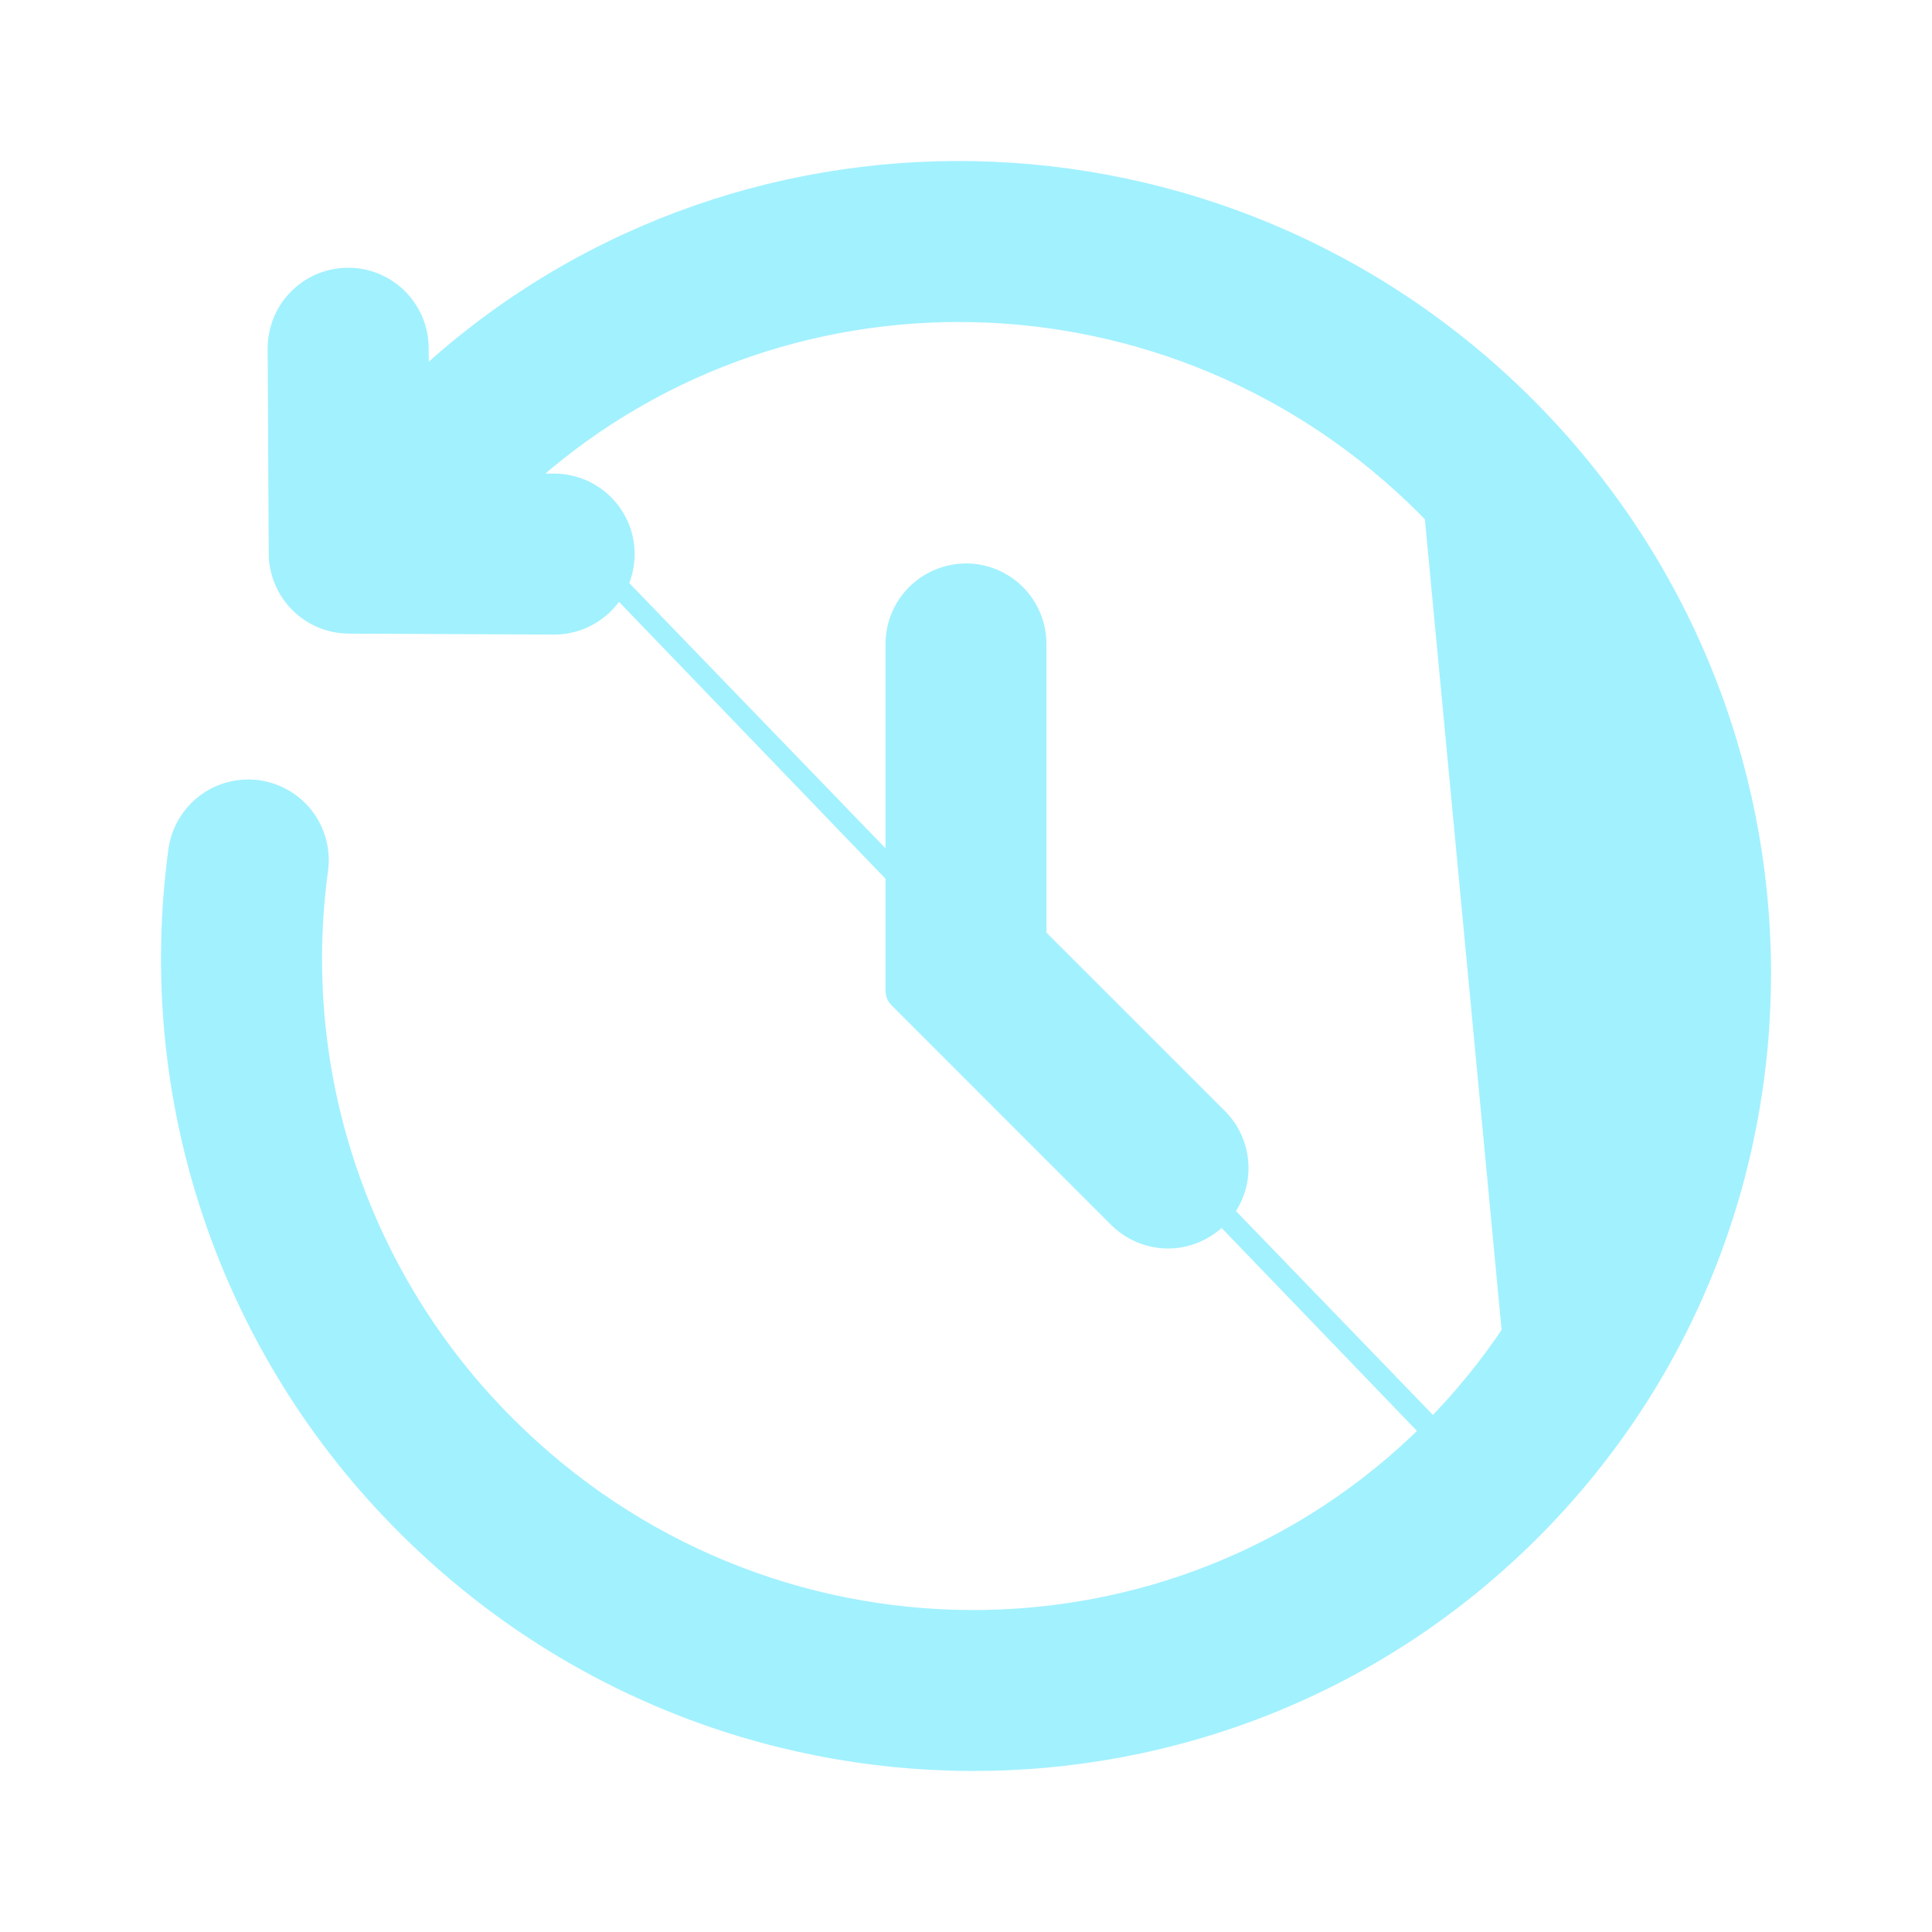
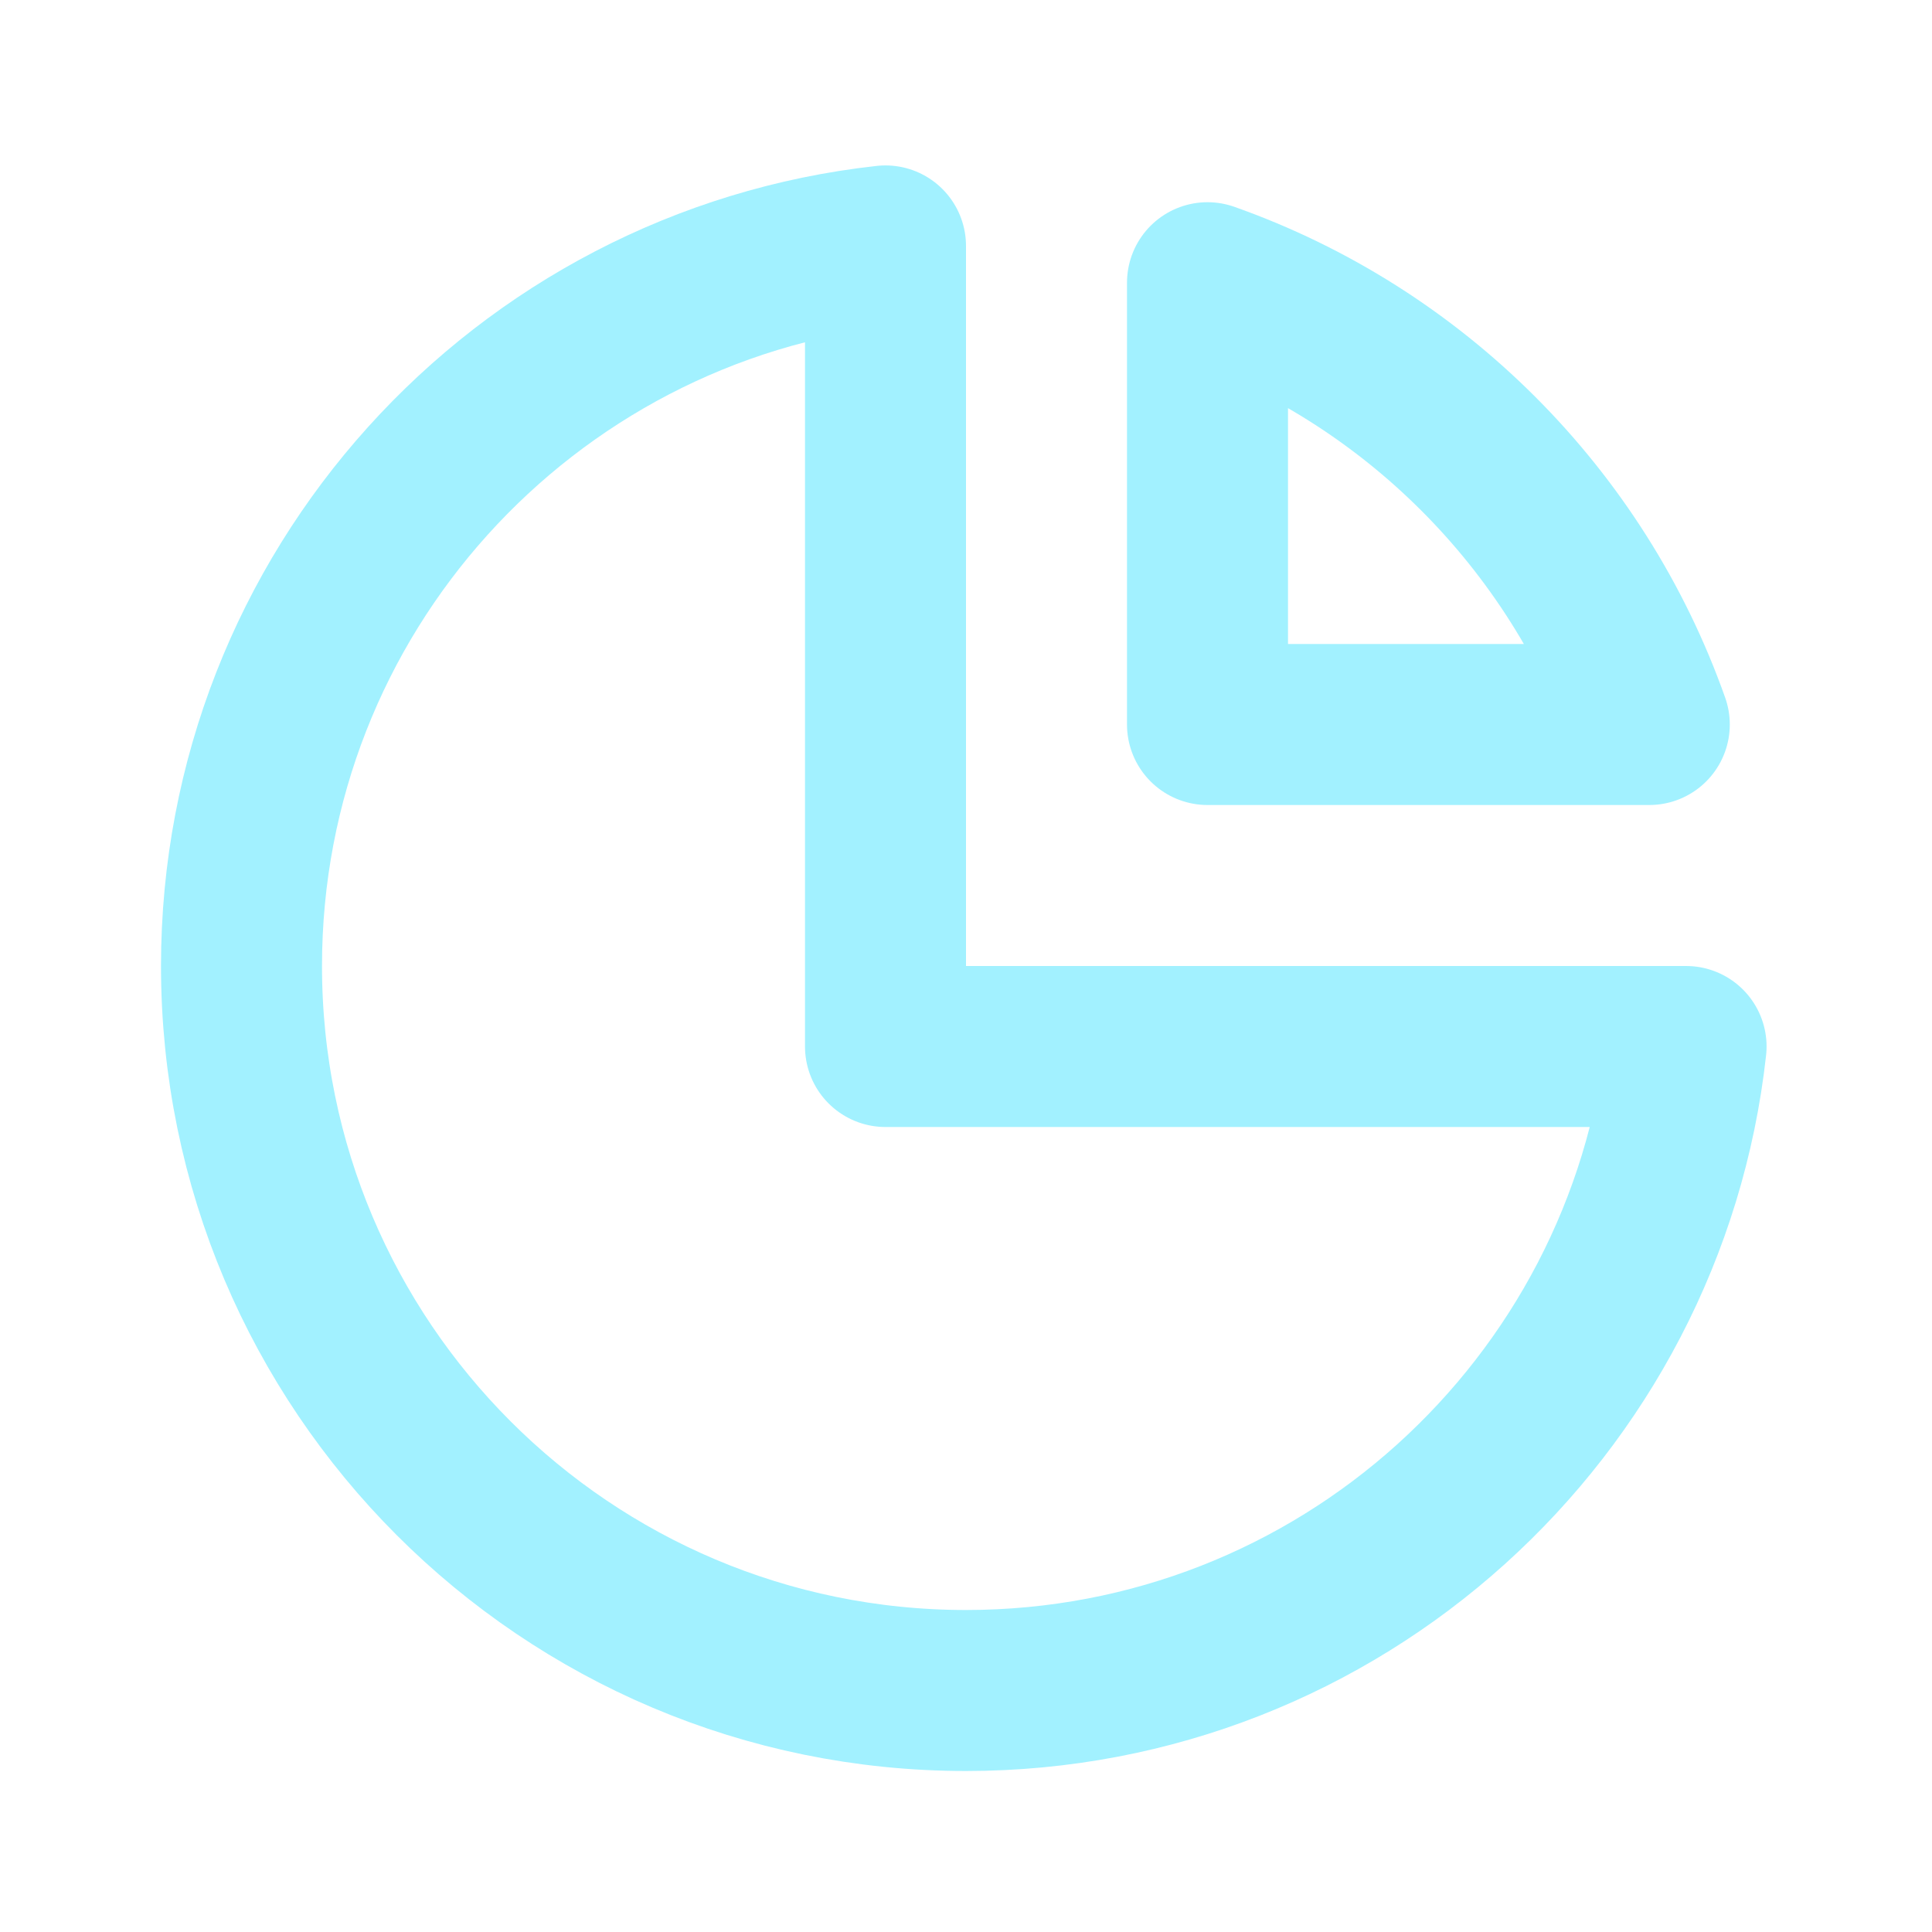
<svg xmlns="http://www.w3.org/2000/svg" width="24" height="24" viewBox="0 0 24 24" fill="none">
-   <path d="M6.448 6.006L6.888 6.008L6.888 6.008C7.003 6.009 7.116 6.032 7.222 6.076C7.328 6.121 7.424 6.186 7.505 6.267C7.586 6.349 7.65 6.446 7.694 6.552C7.737 6.658 7.759 6.772 7.759 6.887C7.758 7.002 7.735 7.116 7.691 7.222C7.646 7.328 7.581 7.424 7.5 7.505C7.418 7.585 7.321 7.649 7.215 7.693C7.108 7.736 6.995 7.759 6.88 7.758L4.334 7.746L4.334 7.746C4.103 7.745 3.882 7.653 3.719 7.489C3.556 7.326 3.464 7.105 3.463 6.875M6.448 6.006L19.015 19.014C22.86 15.17 22.819 8.918 18.951 5.05C15.155 1.253 9.062 1.144 5.203 4.775L5.2 4.321C5.2 4.206 5.176 4.093 5.132 3.987C5.087 3.881 5.022 3.785 4.941 3.704C4.859 3.623 4.762 3.559 4.656 3.516C4.549 3.472 4.435 3.45 4.321 3.451C4.206 3.452 4.092 3.475 3.986 3.519C3.88 3.564 3.784 3.629 3.703 3.711C3.622 3.792 3.558 3.889 3.515 3.995C3.472 4.102 3.45 4.216 3.45 4.331C3.45 4.331 3.45 4.331 3.45 4.331L3.463 6.875M6.448 6.006C9.614 3.076 14.592 3.166 17.714 6.286C20.91 9.483 20.927 14.627 17.778 17.778M6.448 6.006L17.778 17.778M3.463 6.875L3.588 6.874L3.463 6.875L3.463 6.875ZM17.778 17.778C17.778 17.778 17.778 17.778 17.778 17.778C14.627 20.927 9.484 20.91 6.287 17.714L6.286 17.713C5.389 16.82 4.712 15.731 4.306 14.532C3.901 13.333 3.78 12.056 3.951 10.802L3.951 10.802C3.982 10.572 3.921 10.339 3.781 10.154C3.64 9.969 3.432 9.848 3.202 9.816C2.972 9.785 2.739 9.846 2.554 9.986C2.369 10.127 2.248 10.335 2.216 10.565C2.009 12.087 2.156 13.636 2.648 15.091C3.14 16.546 3.962 17.867 5.05 18.951C8.918 22.818 15.17 22.859 19.015 19.014L17.802 6.198C21.046 9.443 21.065 14.666 17.866 17.866L17.778 17.778ZM11.999 7.124C11.993 7.124 11.988 7.124 11.982 7.125C11.757 7.13 11.541 7.222 11.382 7.381C11.217 7.545 11.125 7.768 11.125 8V12.31C11.125 12.343 11.138 12.375 11.162 12.398L13.881 15.118C13.962 15.201 14.058 15.267 14.165 15.313C14.271 15.359 14.386 15.383 14.502 15.384C14.618 15.385 14.734 15.363 14.841 15.318C14.949 15.274 15.046 15.209 15.129 15.127C15.211 15.045 15.275 14.947 15.319 14.84C15.363 14.732 15.386 14.617 15.384 14.501C15.383 14.384 15.359 14.27 15.313 14.163C15.268 14.057 15.201 13.96 15.118 13.88L12.874 11.637V7.999C12.874 7.767 12.782 7.544 12.618 7.38C12.454 7.216 12.231 7.124 11.999 7.124Z" fill="#A2F1FF" stroke="#A2F1FF" stroke-width="0.25" stroke-linejoin="round" />
+   <g id="Chart pie">
+     <g id="Icon">
+       <path d="M11 3.055C6.5 3.552 3 7.367 3 12C3 16.97 7.029 21 12 21C16.633 21 20.448 17.5 20.945 13H11V3.055Z" stroke="#A2F1FF" stroke-width="2" stroke-linecap="round" stroke-linejoin="round" />
+       <path d="M20.488 9H15V3.512C17.557 4.416 19.584 6.443 20.488 9Z" stroke="#A2F1FF" stroke-width="2" stroke-linecap="round" stroke-linejoin="round" />
+     </g>
+   </g>
</svg>
